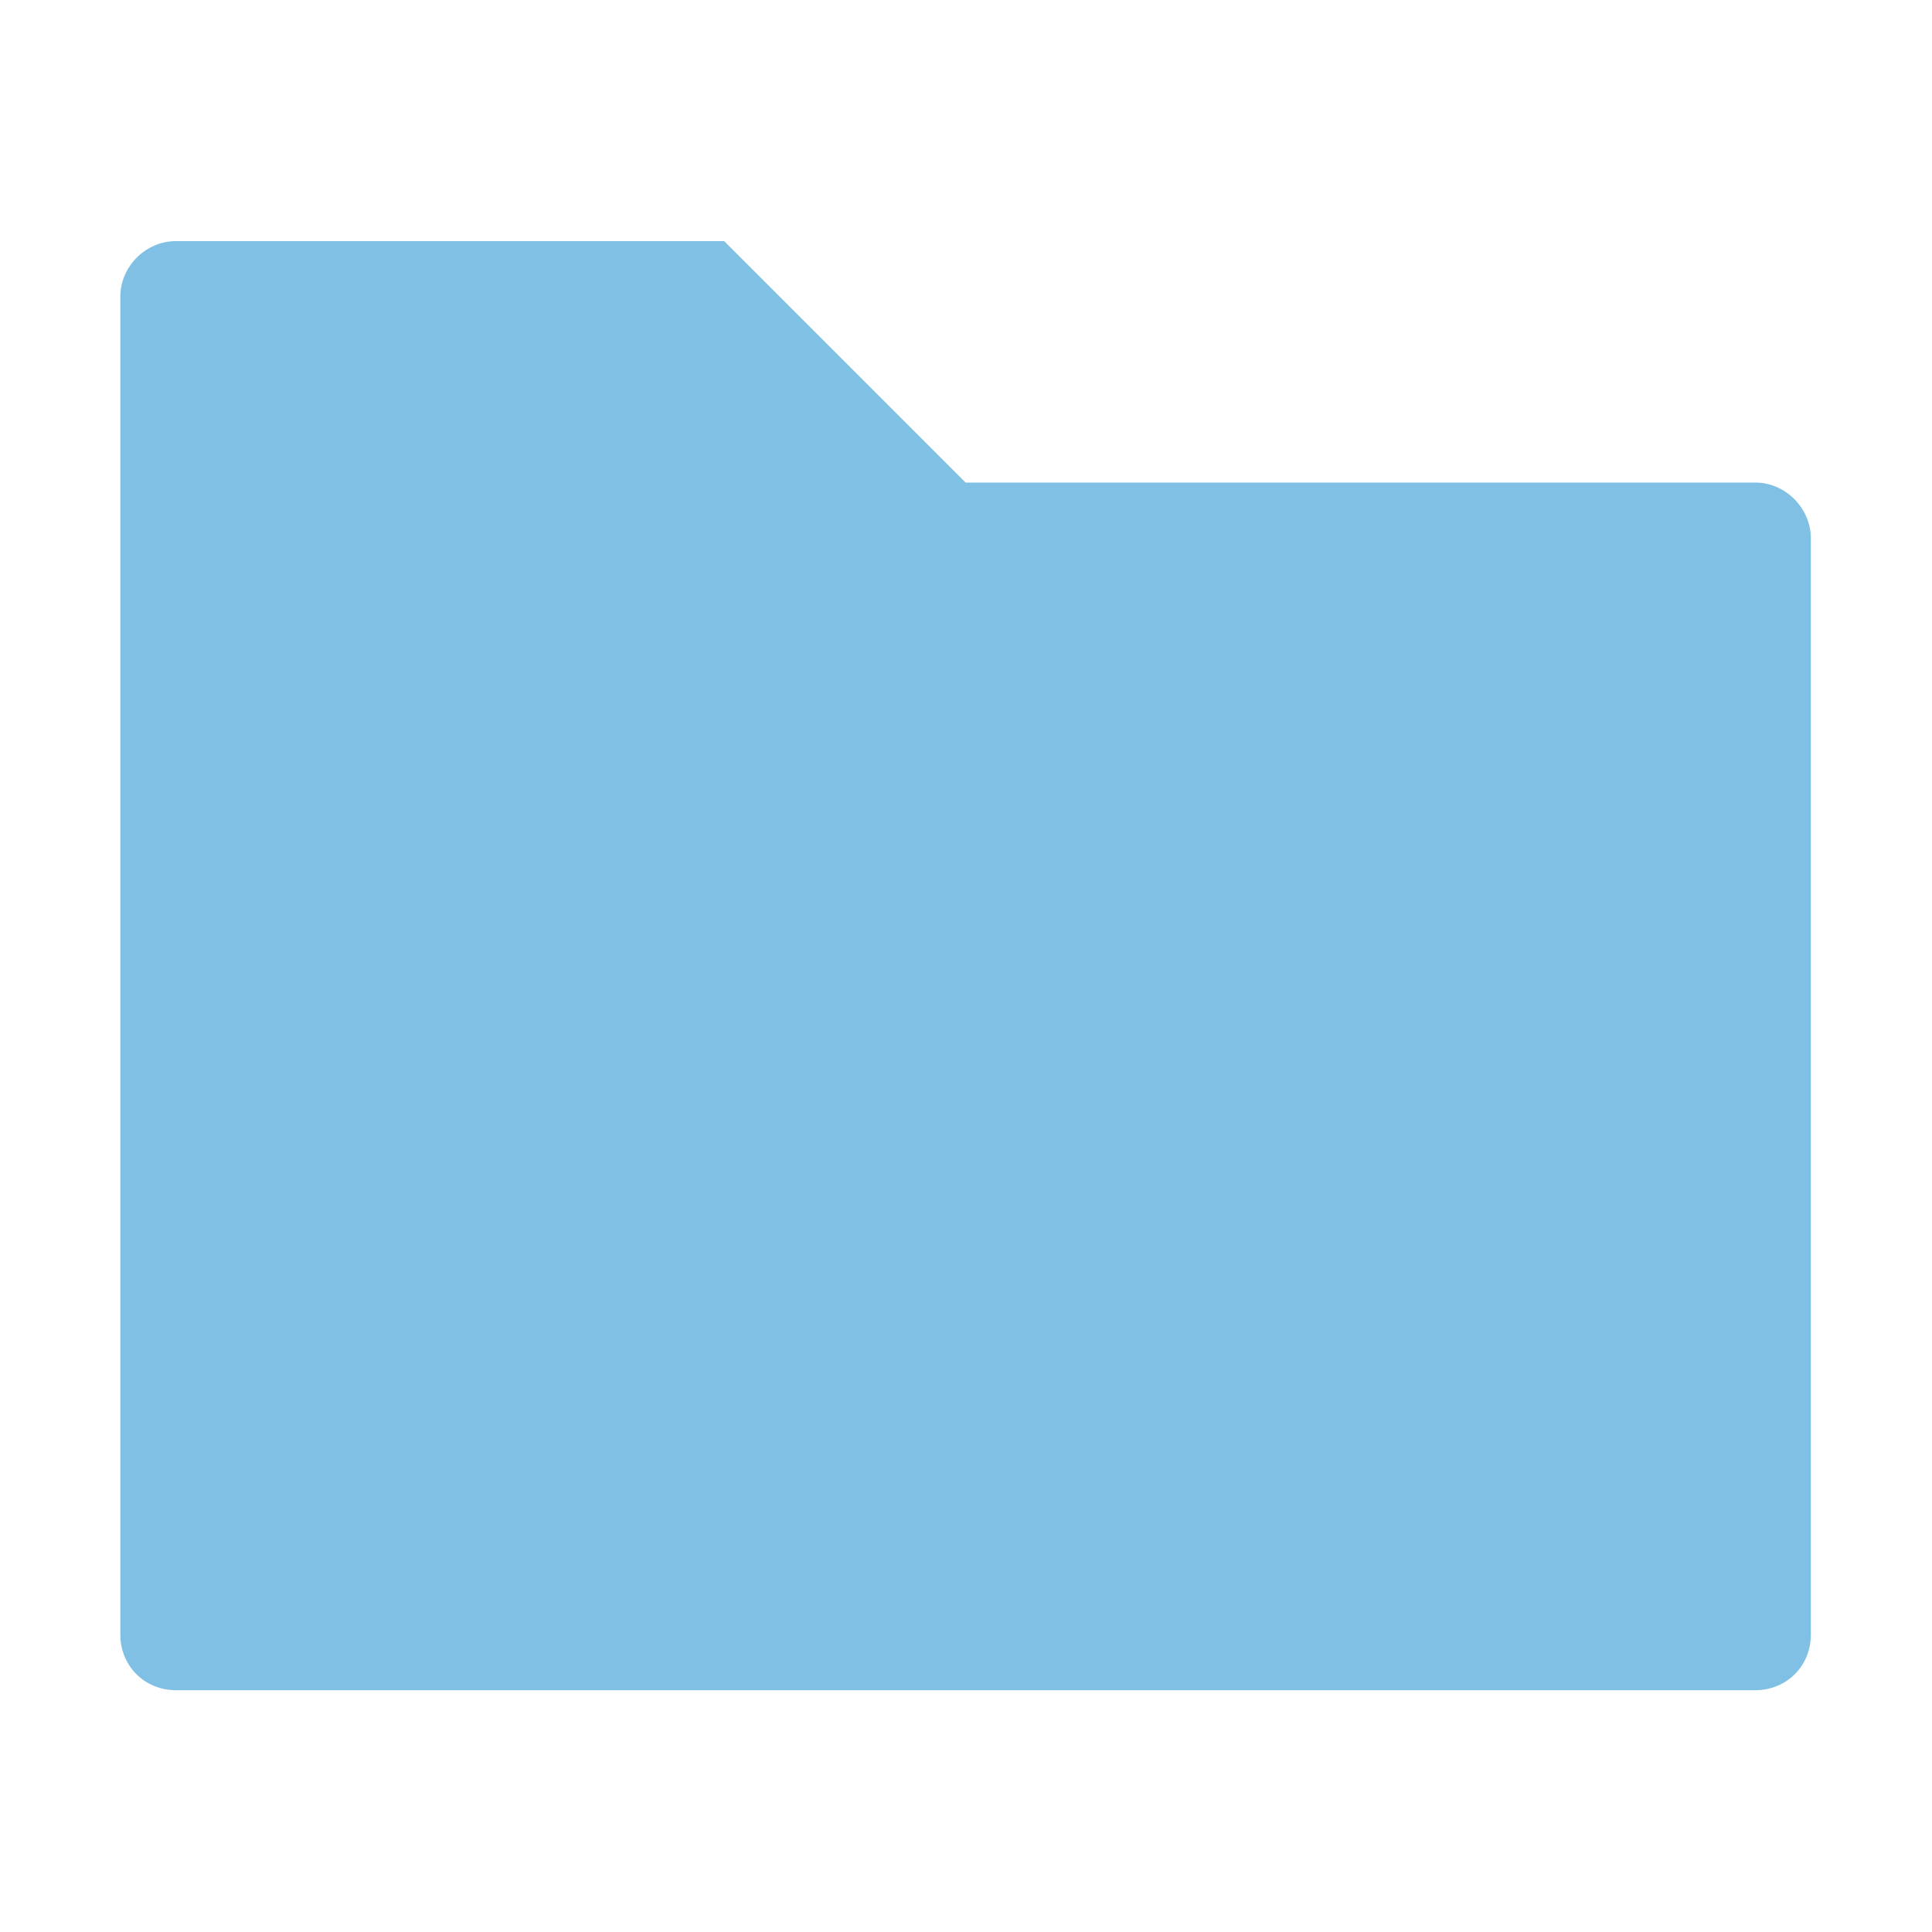
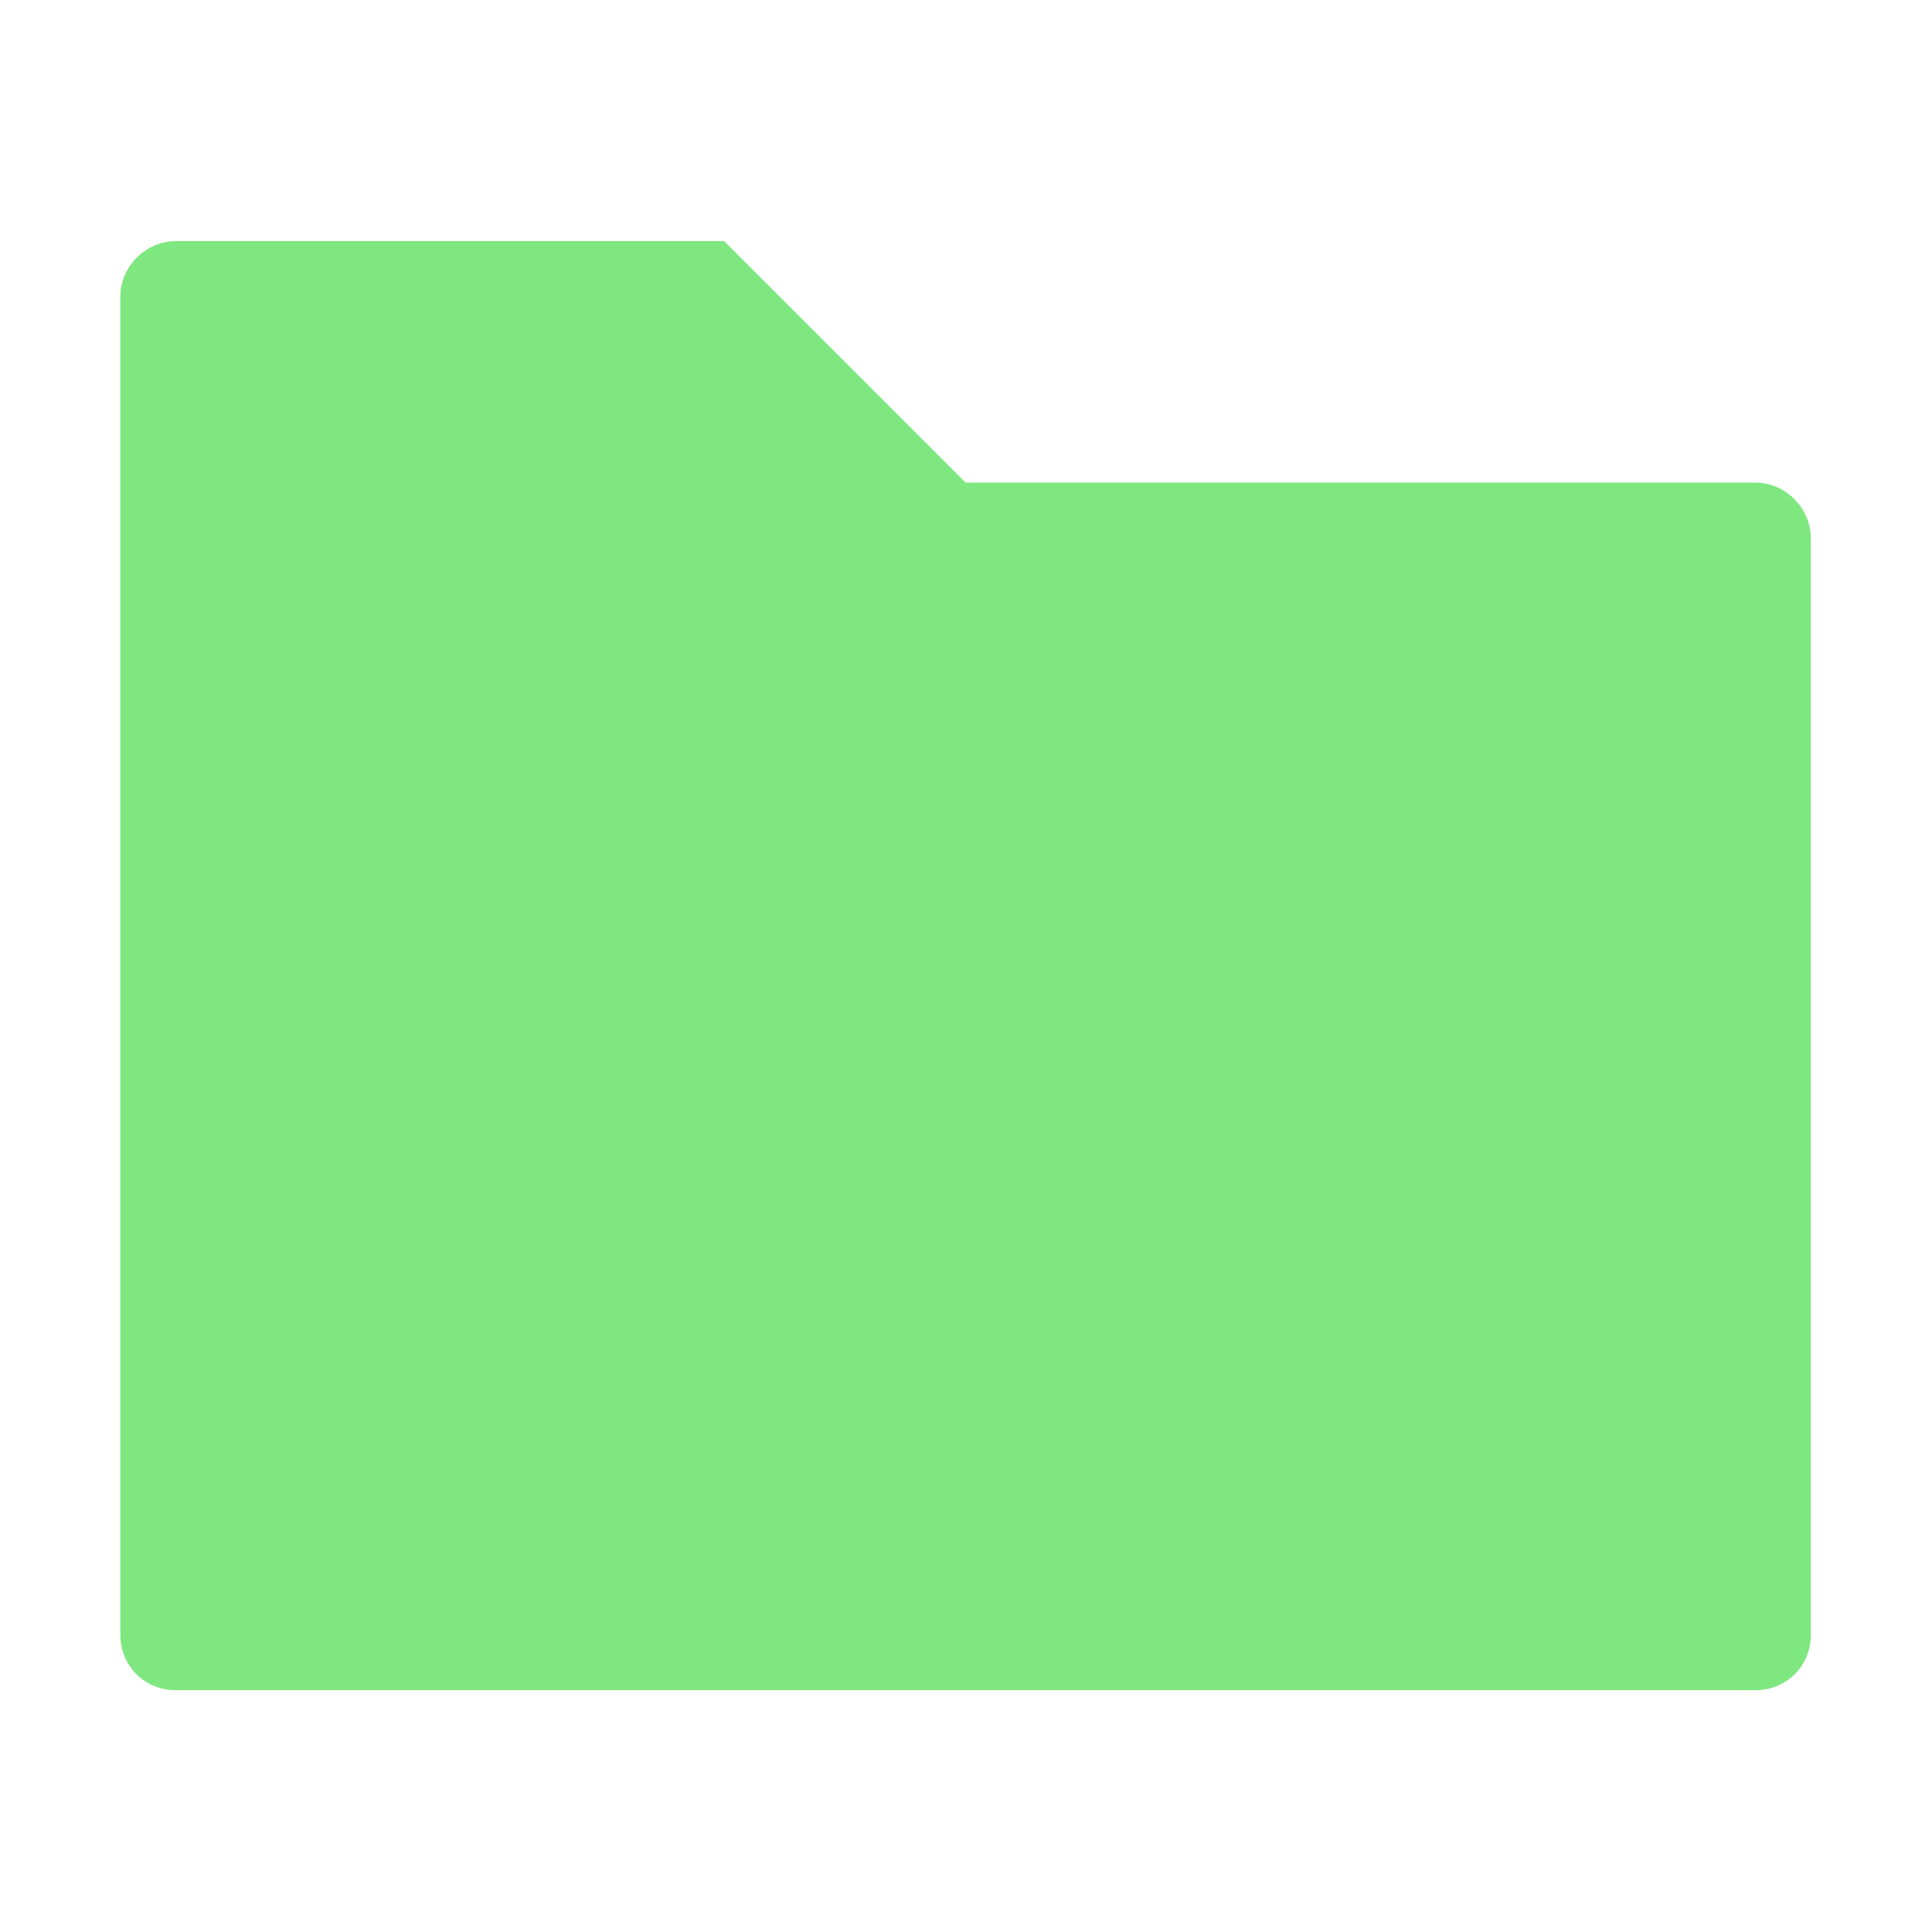
<svg xmlns="http://www.w3.org/2000/svg" height="17.067" width="17.067" version="1" id="svg2">
  <defs id="defs8" />
-   <path d="m 1.554,2.13 c -0.267,0 -0.491,0.224 -0.491,0.491 v 11.819 c 0,0.277 0.215,0.491 0.491,0.491 H 15.506 c 0.275,0 0.491,-0.213 0.491,-0.491 V 4.757 c 0,-0.267 -0.224,-0.494 -0.491,-0.494 H 8.53 L 6.397,2.13 Z" id="path4" style="fill:#0082c9;fill-opacity:1;fill-rule:evenodd;stroke-width:1.067;opacity:0.5" />
+   <path d="m 1.554,2.13 c -0.267,0 -0.491,0.224 -0.491,0.491 v 11.819 c 0,0.277 0.215,0.491 0.491,0.491 H 15.506 c 0.275,0 0.491,-0.213 0.491,-0.491 V 4.757 c 0,-0.267 -0.224,-0.494 -0.491,-0.494 H 8.53 L 6.397,2.13 Z" id="path4" style="fill:#00cf00;fill-opacity:1;fill-rule:evenodd;stroke-width:1.067;opacity:0.5" />
</svg>
